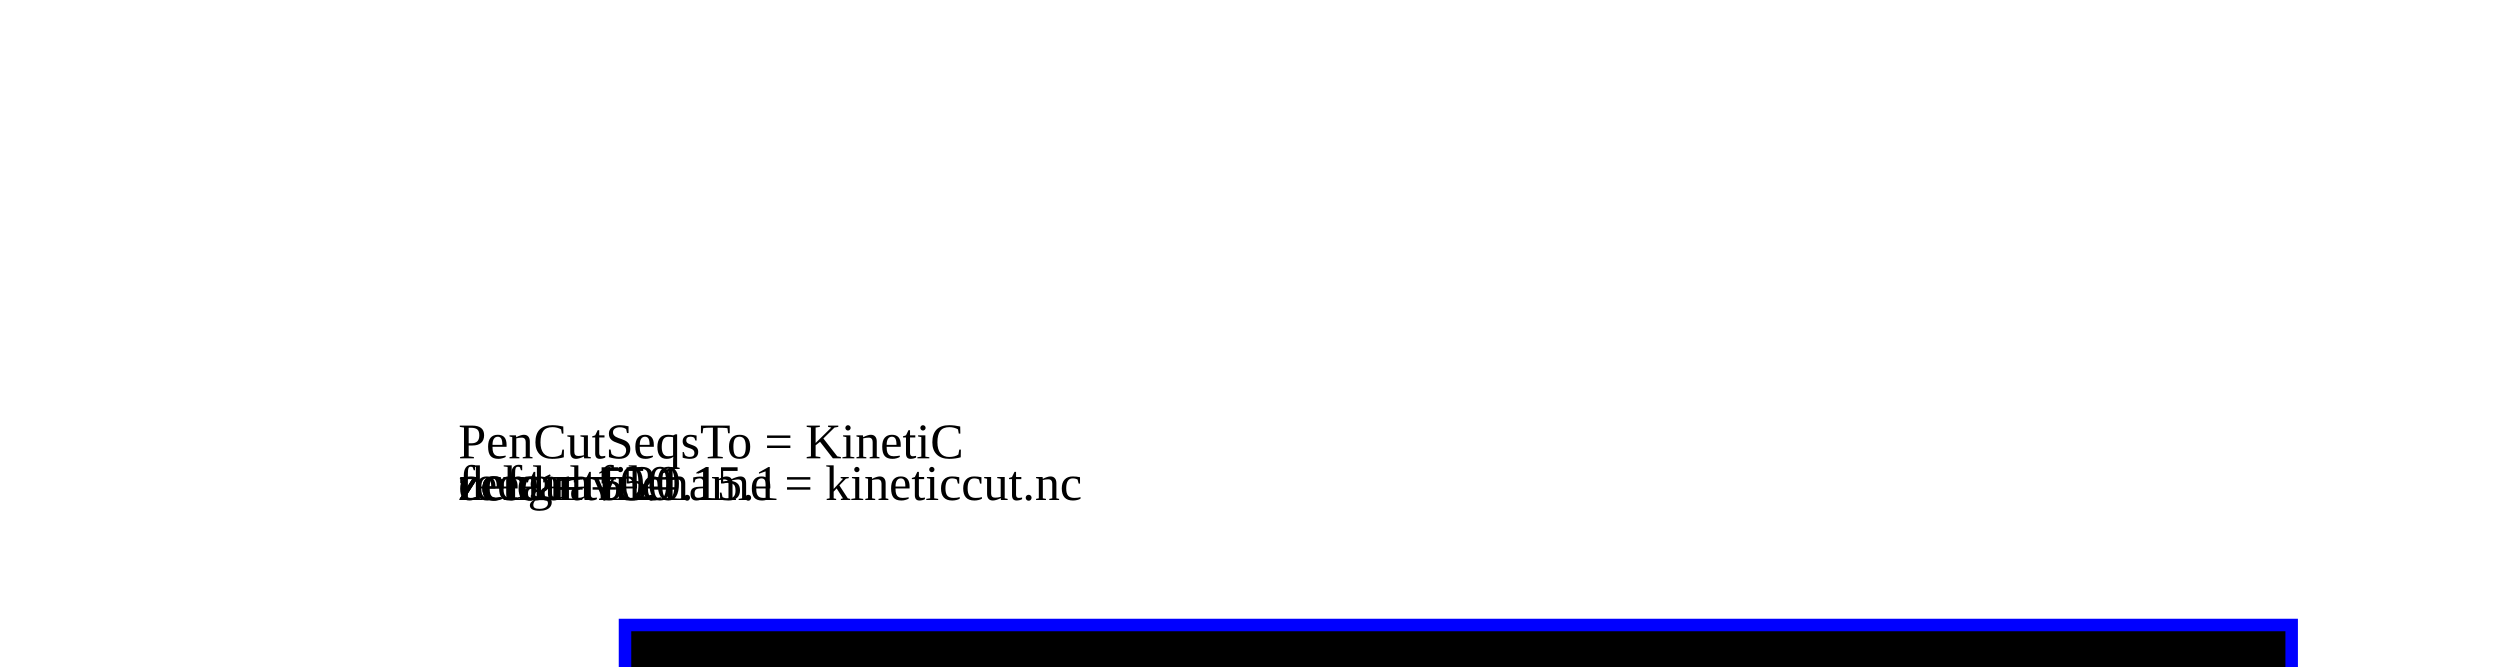
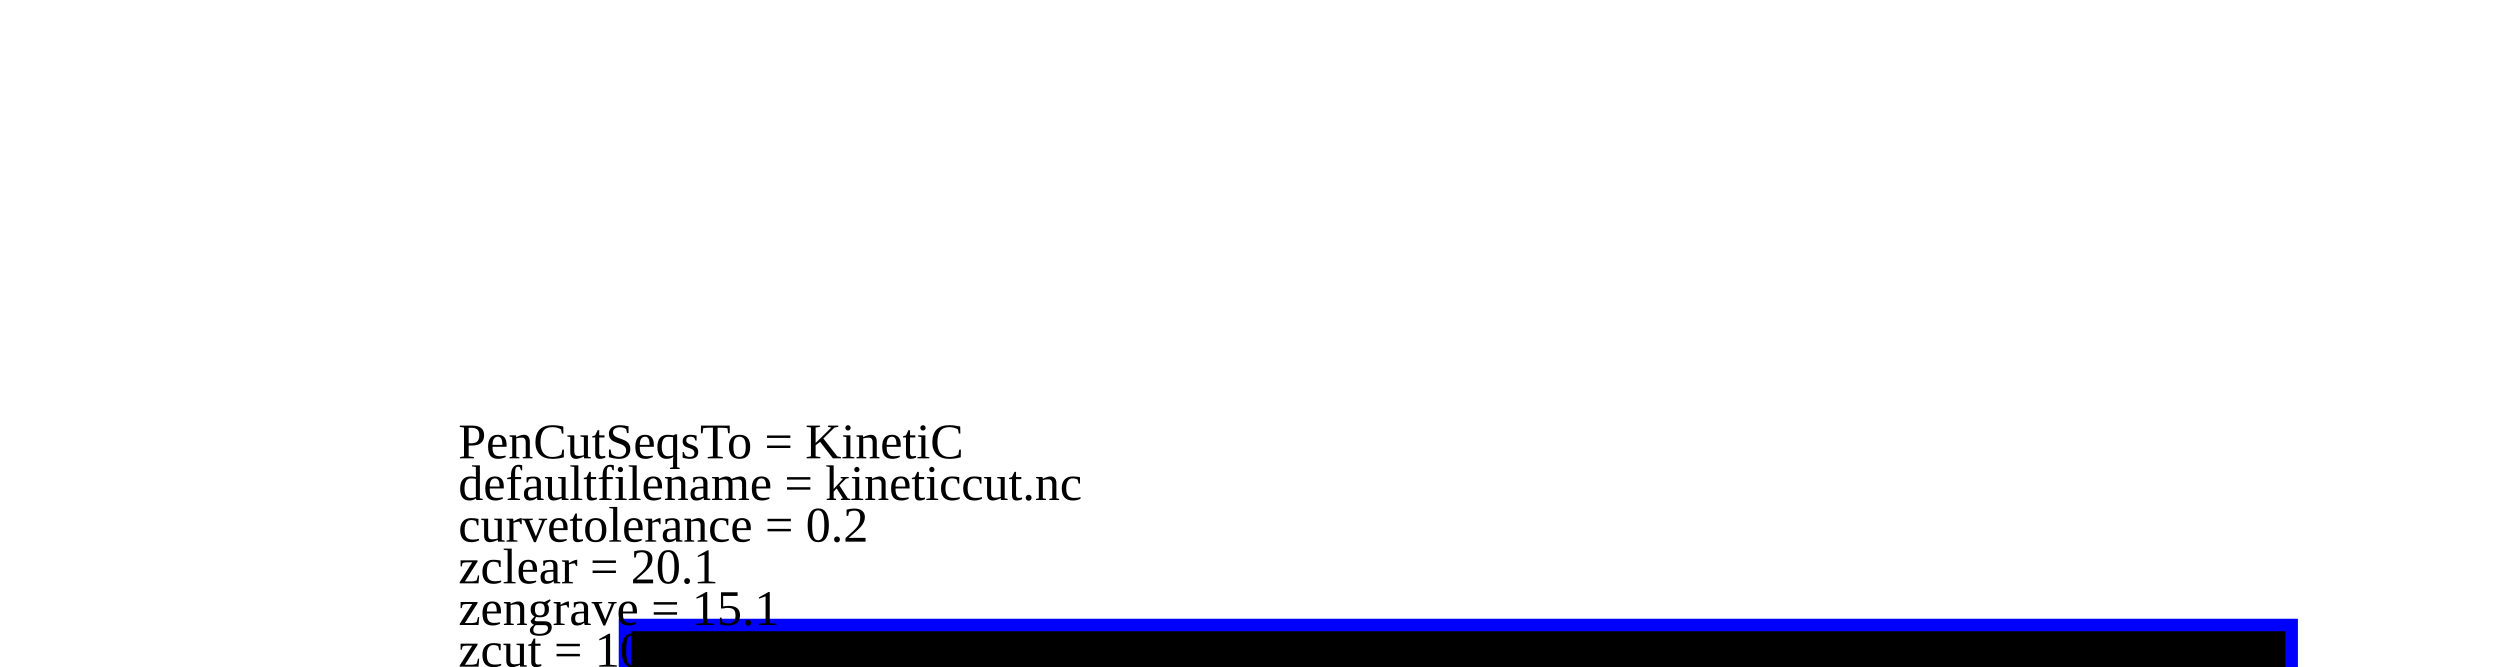
<svg xmlns="http://www.w3.org/2000/svg" version="1.1" viewBox="-100.0 -100.0 600 160">
  <rect x="50.0" y="50.0" width="400.0" height="200.0" stroke="blue" stroke-width="3.00" />
  <text x="10.0" y="10.0">PenCutSeqsTo = KinetiC</text>
  <text x="10.0" y="20.0">defaultfilename = kineticcut.nc</text>
-   <text x="10.0" y="20.0">zclear = 20.1</text>
-   <text x="10.0" y="20.0">zengrave = 15.1</text>
-   <text x="10.0" y="20.0">zcut = 10.1</text>
-   <text x="10.0" y="20.0">feed = 550</text>
+   <text x="10.0" y="30.0">curvetolerance = 0.2</text>
+   <text x="10.0" y="40.0">zclear = 20.1</text>
+   <text x="10.0" y="50.0">zengrave = 15.1</text>
+   <text x="10.0" y="60.0">zcut = 10.1</text>
+   <text x="10.0" y="70.0">feed = 550</text>
</svg>
